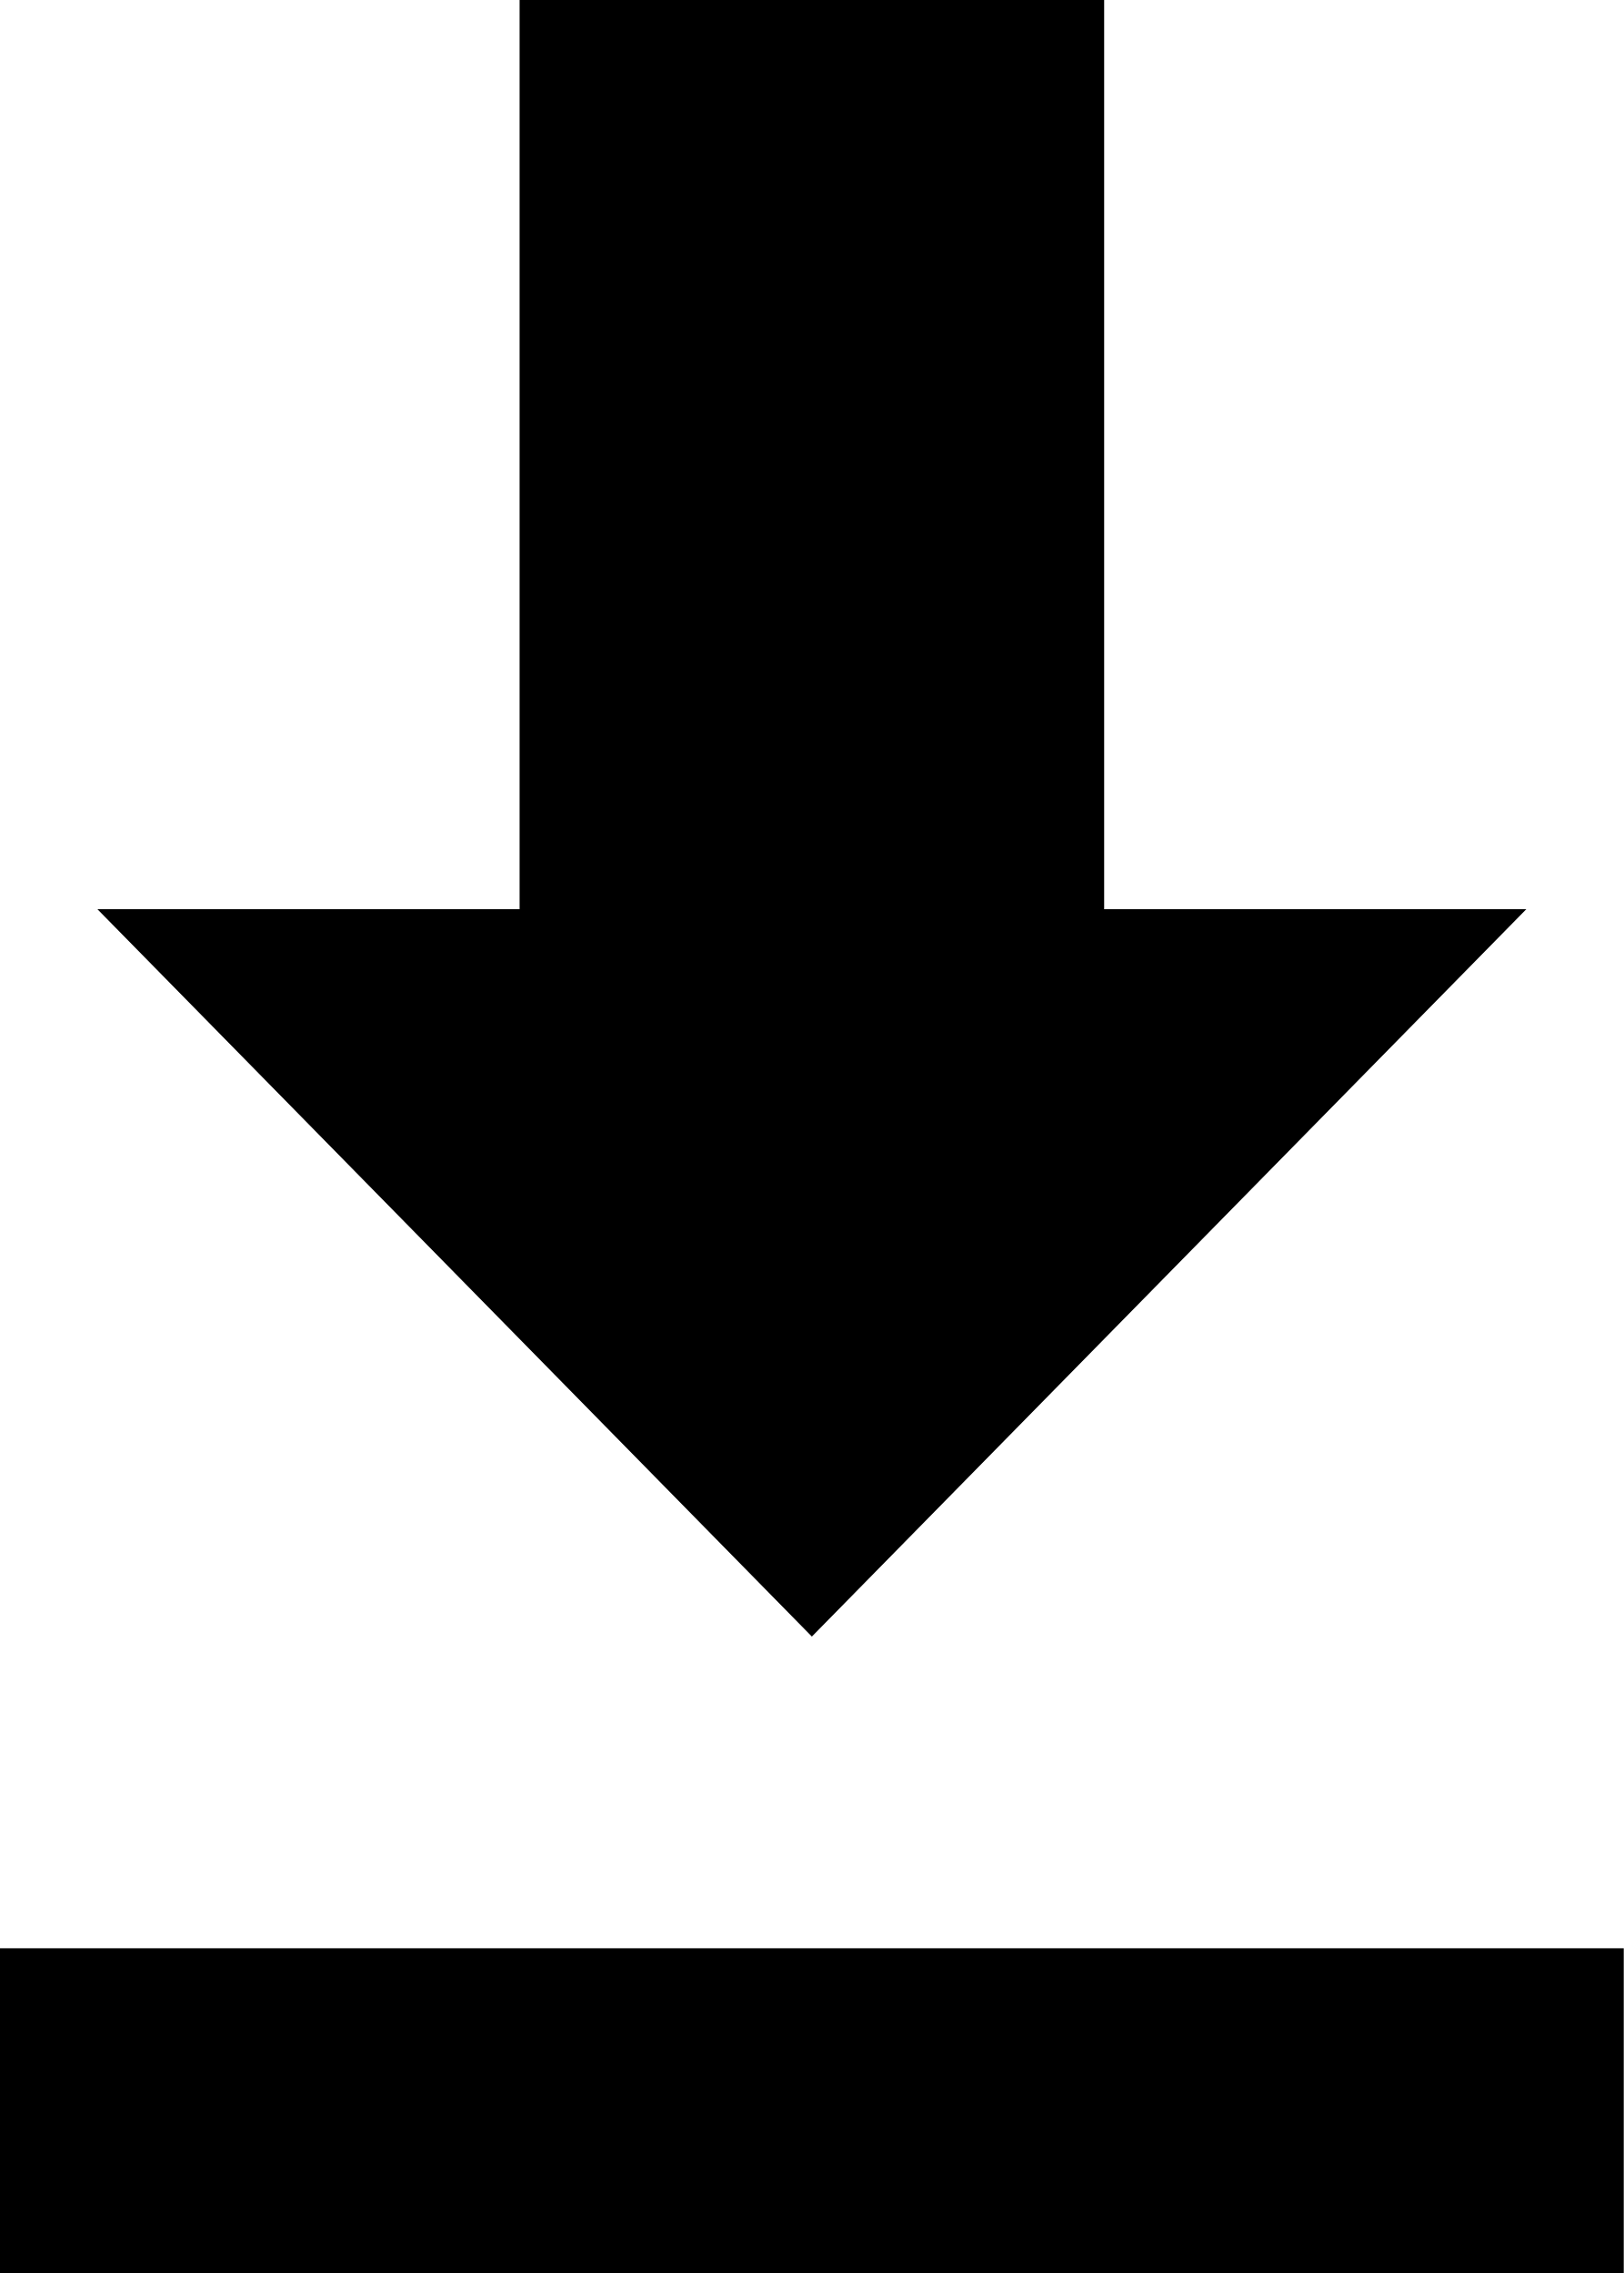
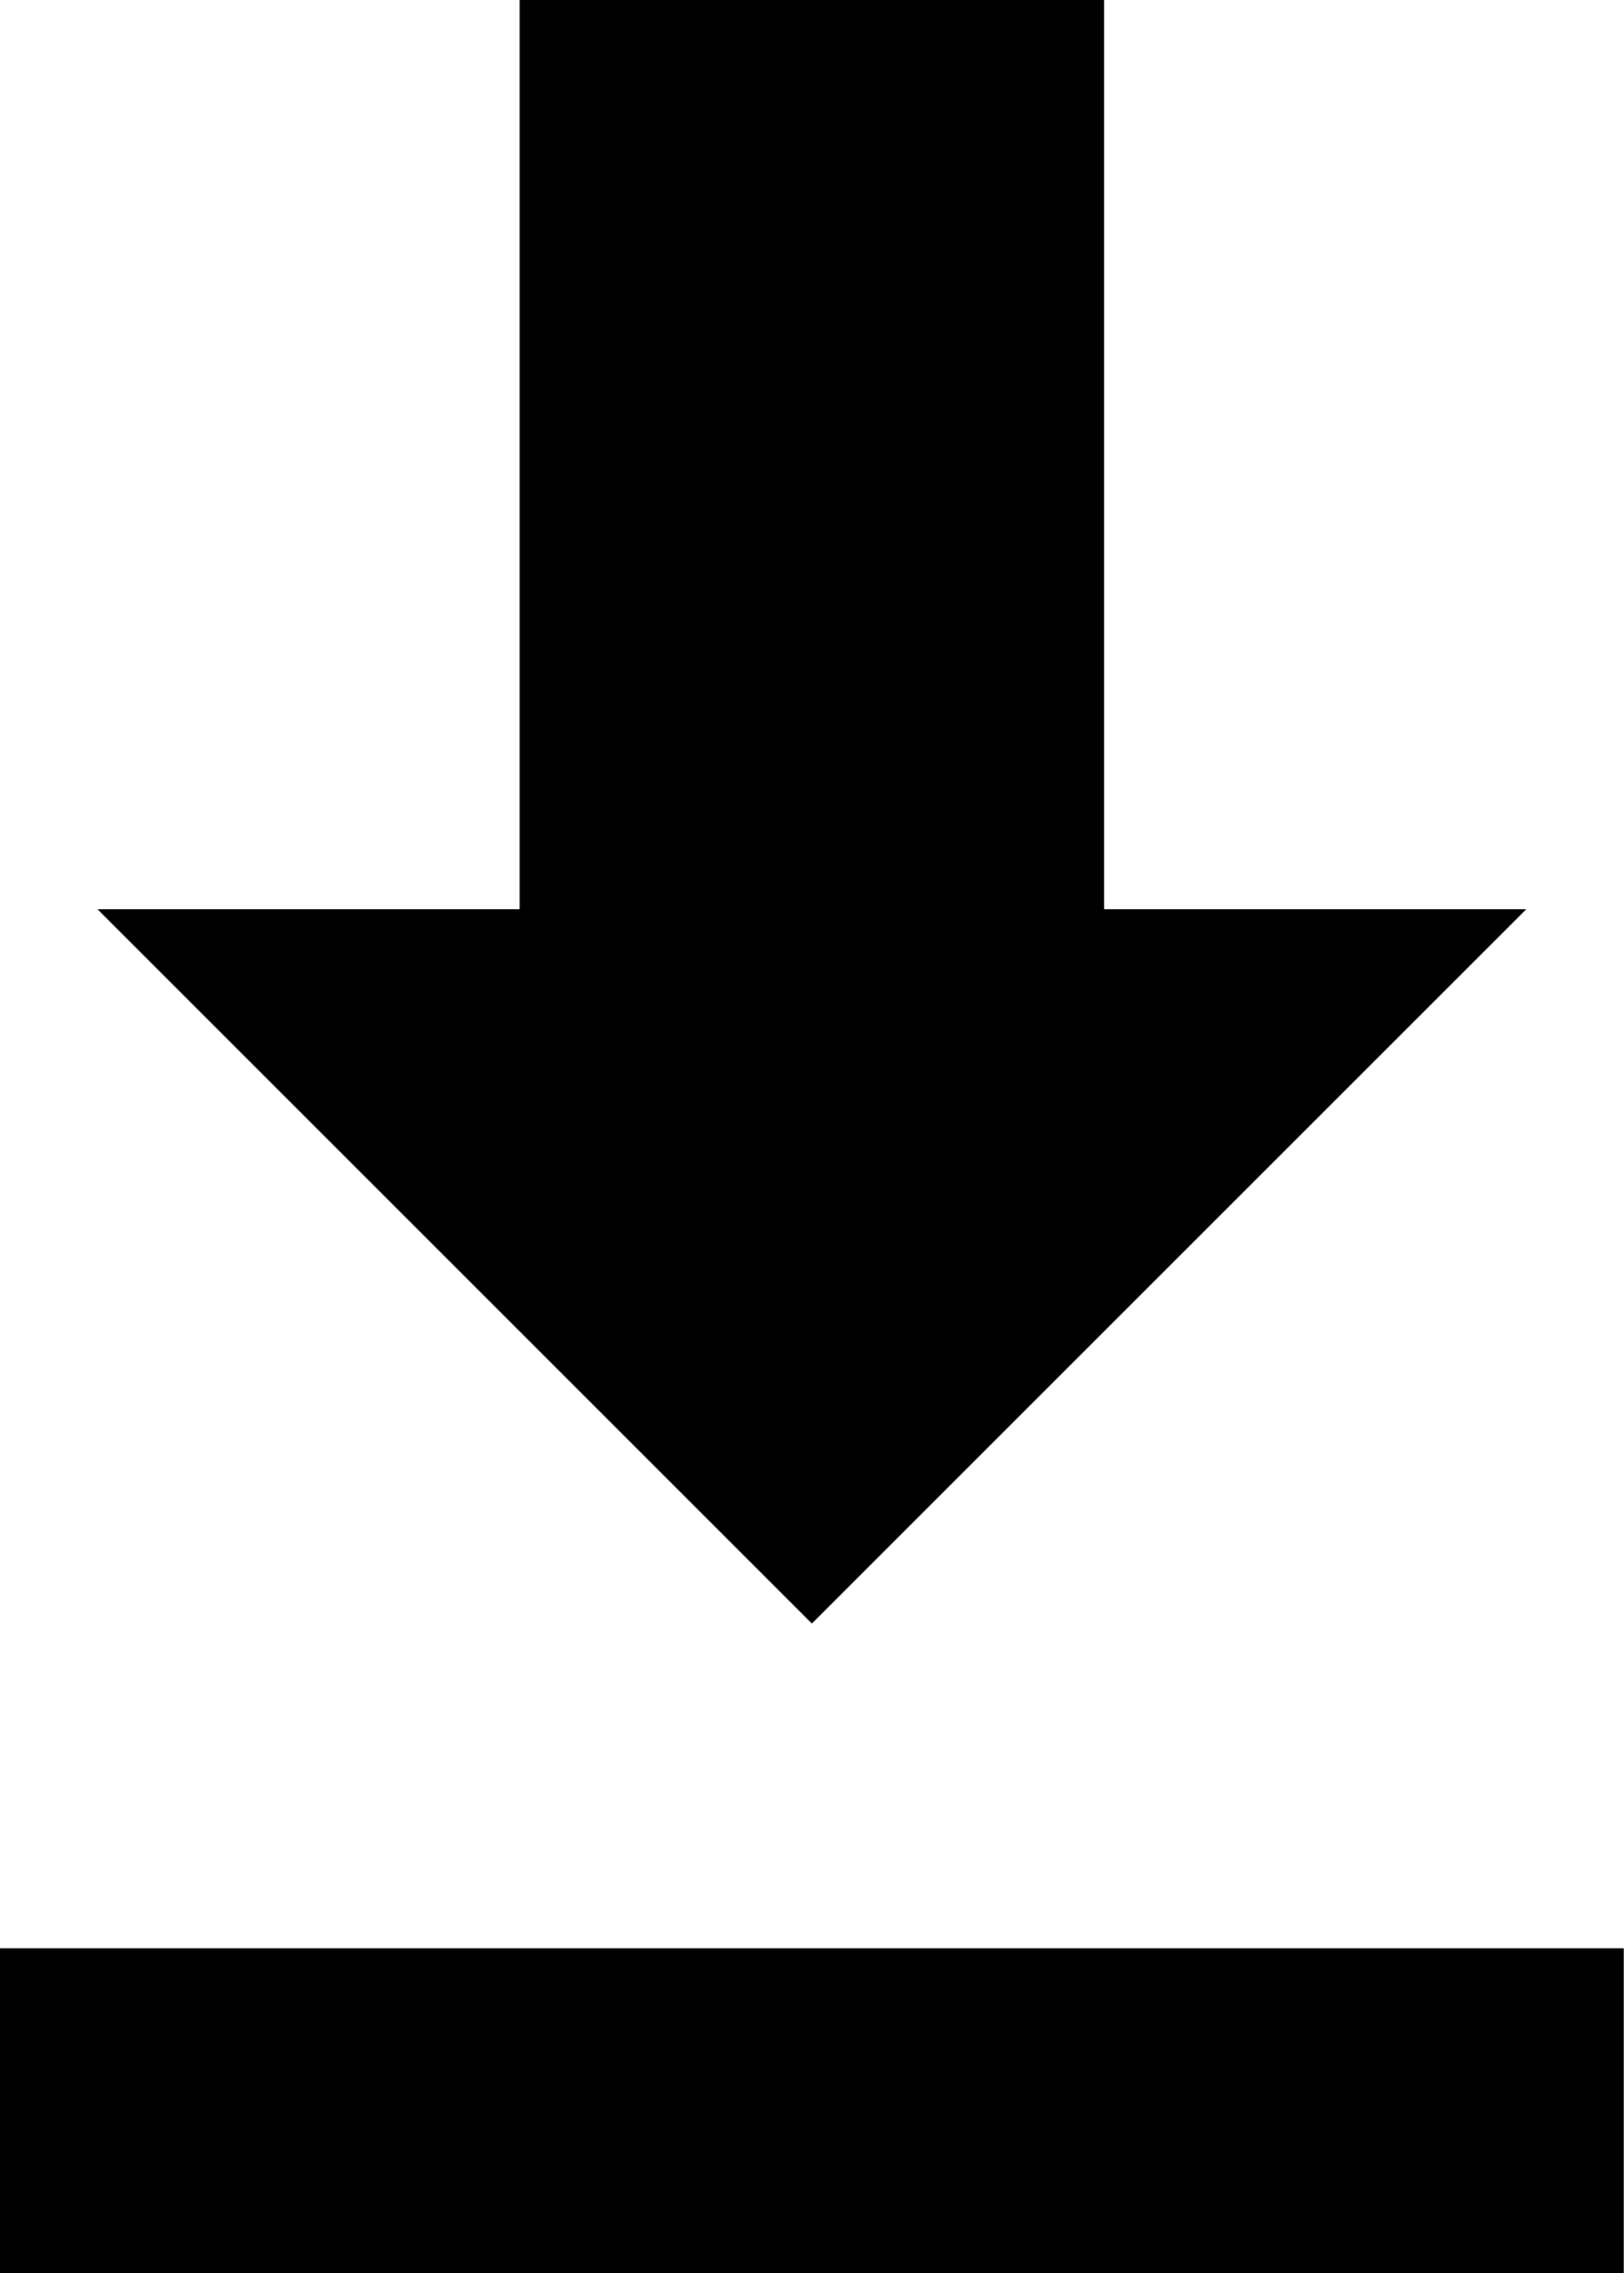
<svg xmlns="http://www.w3.org/2000/svg" viewBox="0 0 25 35">
  <style>
        .c2dl-download-icon-fg{fill:rgb(0,0,0)}
    </style>
-   <g transform="matrix(1,3.69779e-32,0,1,-286.1,-204.9)">
-     <path class="svg-fg c2dl-download-icon-fg" d="M298.6,230.1L309.6,218.9L303.1,218.9L303.1,204.9L294.1,204.9L294.1,218.9L287.6,218.9L298.6,230.1Z">
-             </path>
-   </g>
+   <path class="svg-fg c2dl-download-icon-fg" d="M8,0V14H1.5L12.5,25L23.5,14H17V0Z">
+         </path>
  <rect class="svg-fg c2dl-download-icon-fg" x="0" y="30" width="25" height="5">
        </rect>
</svg>
